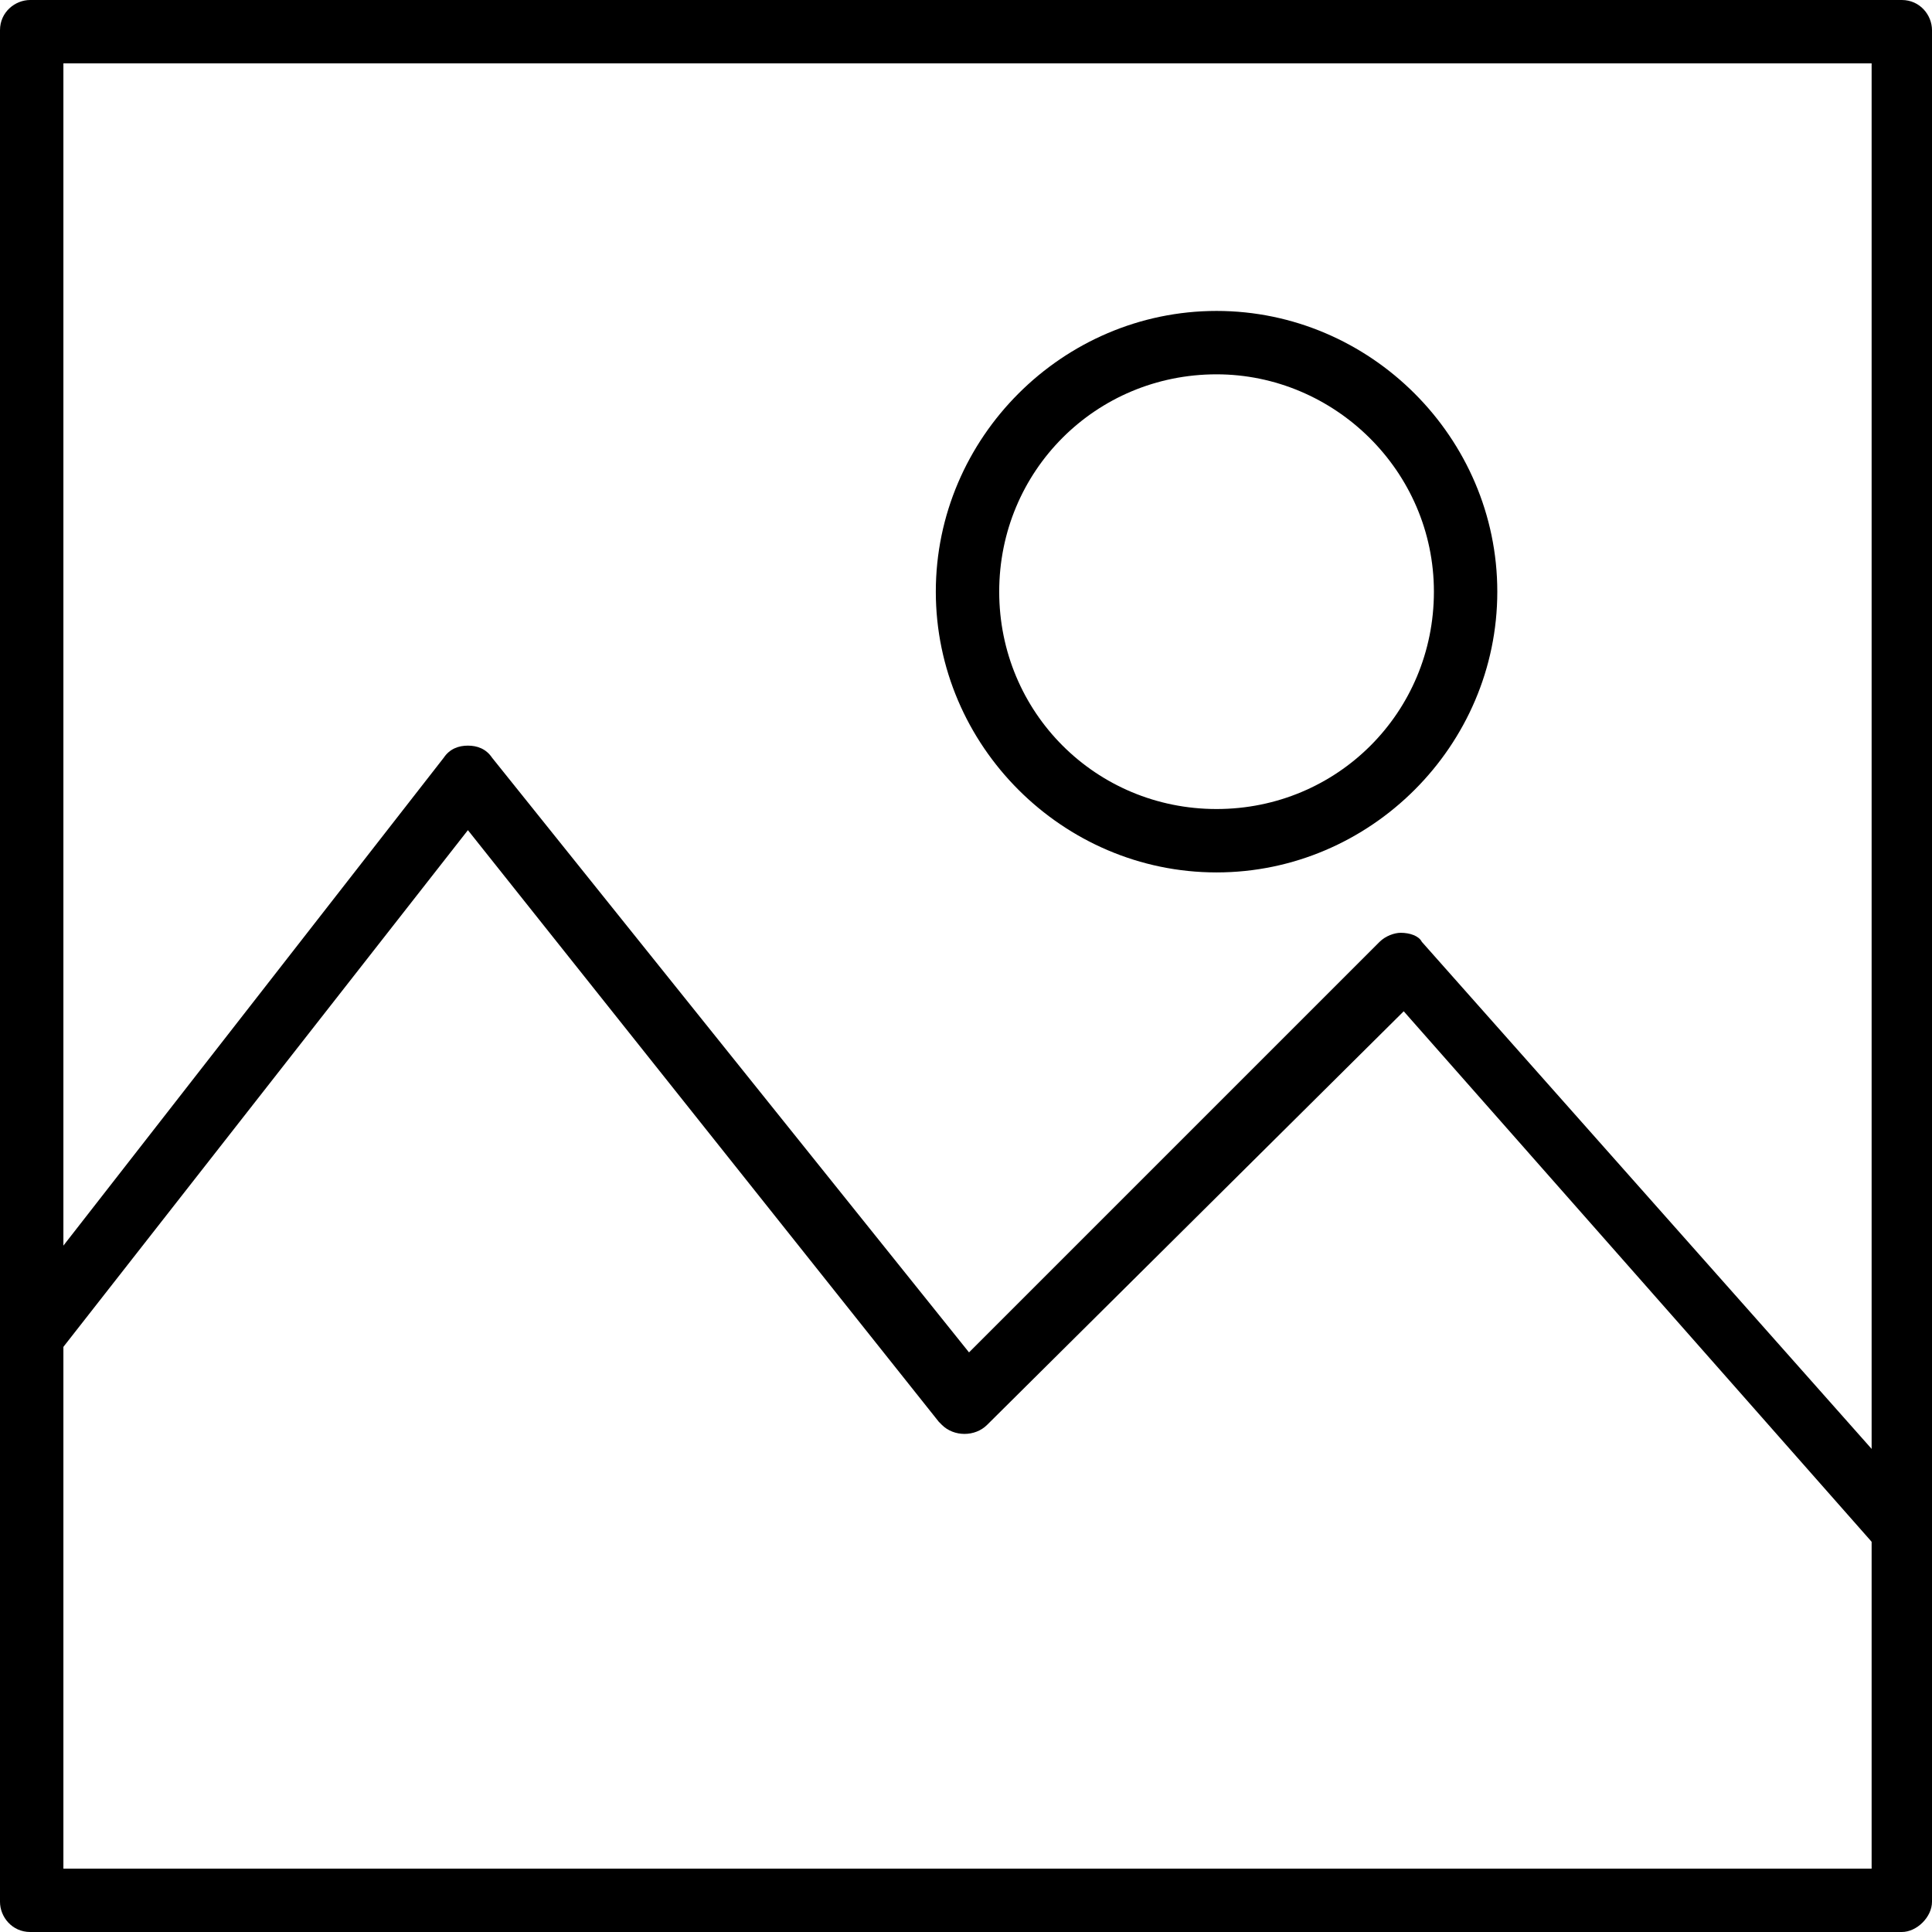
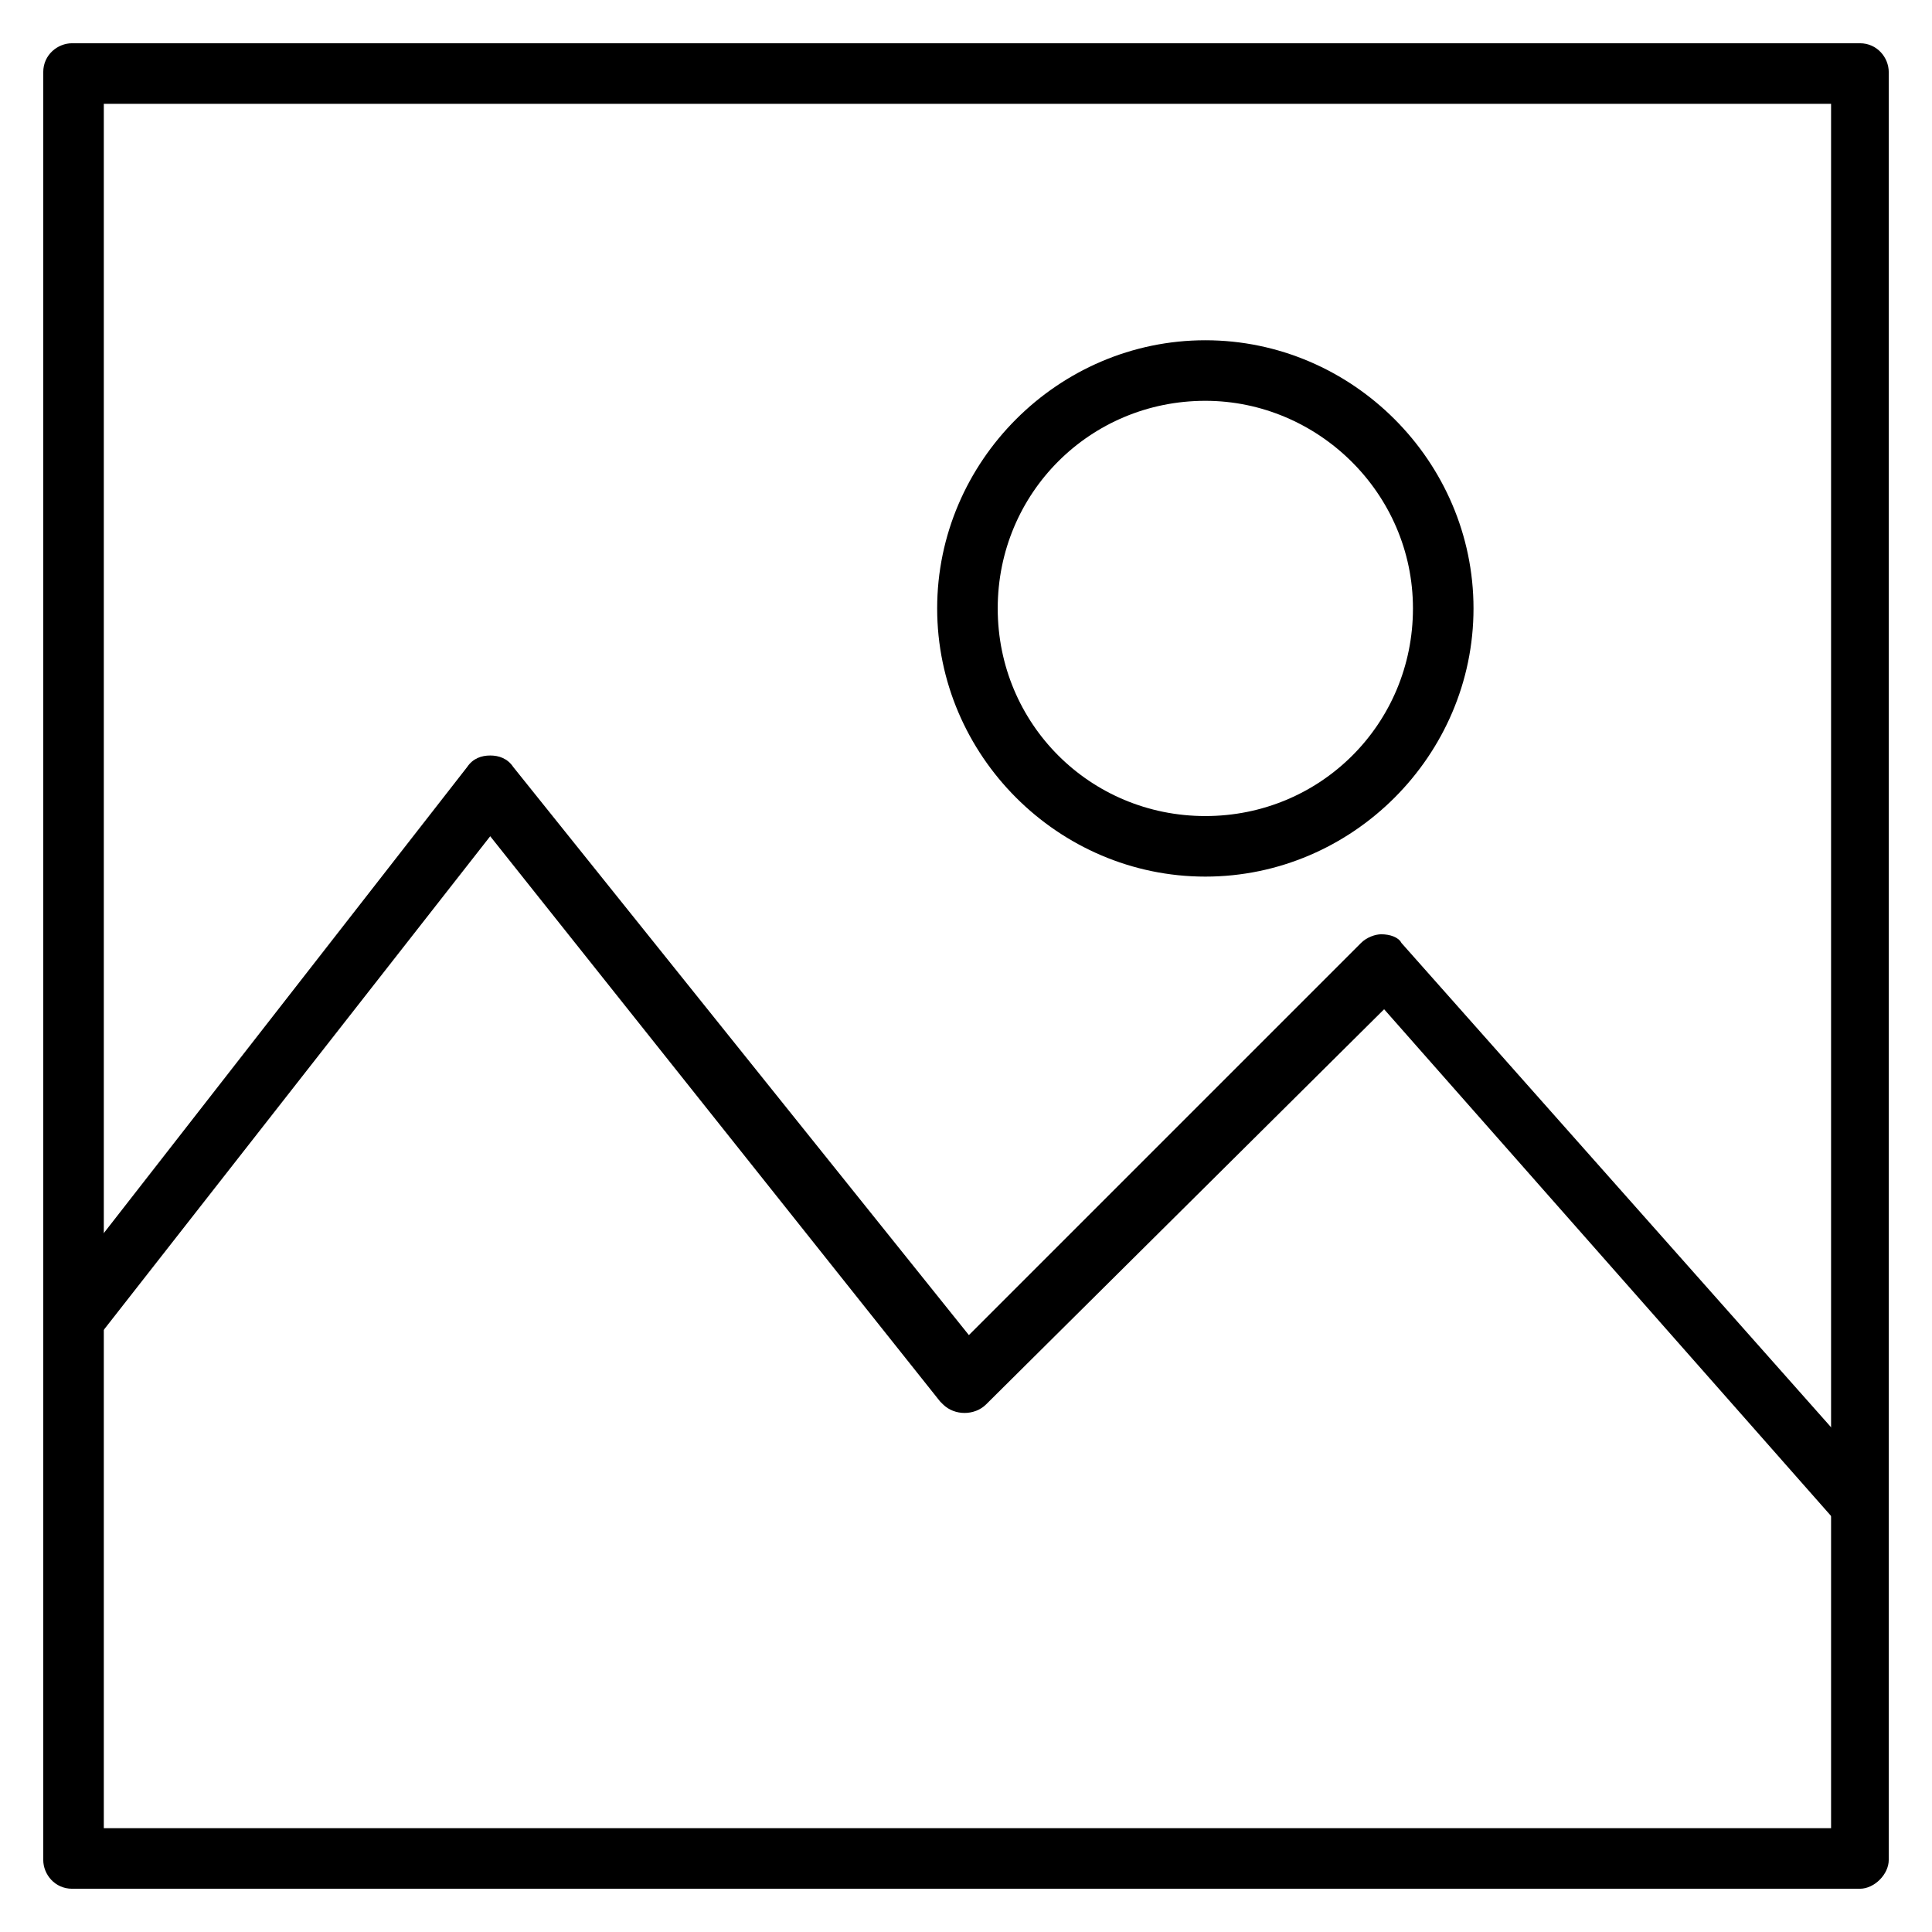
- <svg xmlns="http://www.w3.org/2000/svg" version="1.1" x="0px" y="0px" viewBox="0 0 64 64">
+ <svg xmlns="http://www.w3.org/2000/svg" version="1.1" viewBox="-1.5 -1.5 67 67">
  <path fill="currentColor" d="M63,64H1c-0.6,0-1-0.5-1-1V1c0-0.6,0.5-1,1-1H63c0.6,0,1,0.5,1,1V63C64,63.5,63.5,64,63,64z M2.1,61.9h59.9V2.1H2.1V61.9z" />
  <path fill="currentColor" d="M62.2,51.3L46.5,33.5L32.7,47.2c-0.4,0.4-1.1,0.4-1.5,0c0,0-0.1-0.1-0.1-0.1L15.5,27.5L1.8,45l-1.6-1.3l14.5-18.6   c0.2-0.3,0.5-0.4,0.8-0.4l0,0c0.3,0,0.6,0.1,0.8,0.4l15.8,19.7l13.6-13.6c0.2-0.2,0.5-0.3,0.7-0.3c0.3,0,0.6,0.1,0.7,0.3l16.5,18.6   L62.2,51.3z" />
  <path fill="currentColor" d="M40.3,28.9c-5.1,0-9.3-4.2-9.3-9.3s4.2-9.3,9.3-9.3s9.3,4.2,9.3,9.3S45.4,28.9,40.3,28.9z M40.3,12.4c-4,0-7.2,3.2-7.2,7.2   s3.2,7.2,7.2,7.2s7.2-3.2,7.2-7.2S44.2,12.4,40.3,12.4z" />
</svg>
